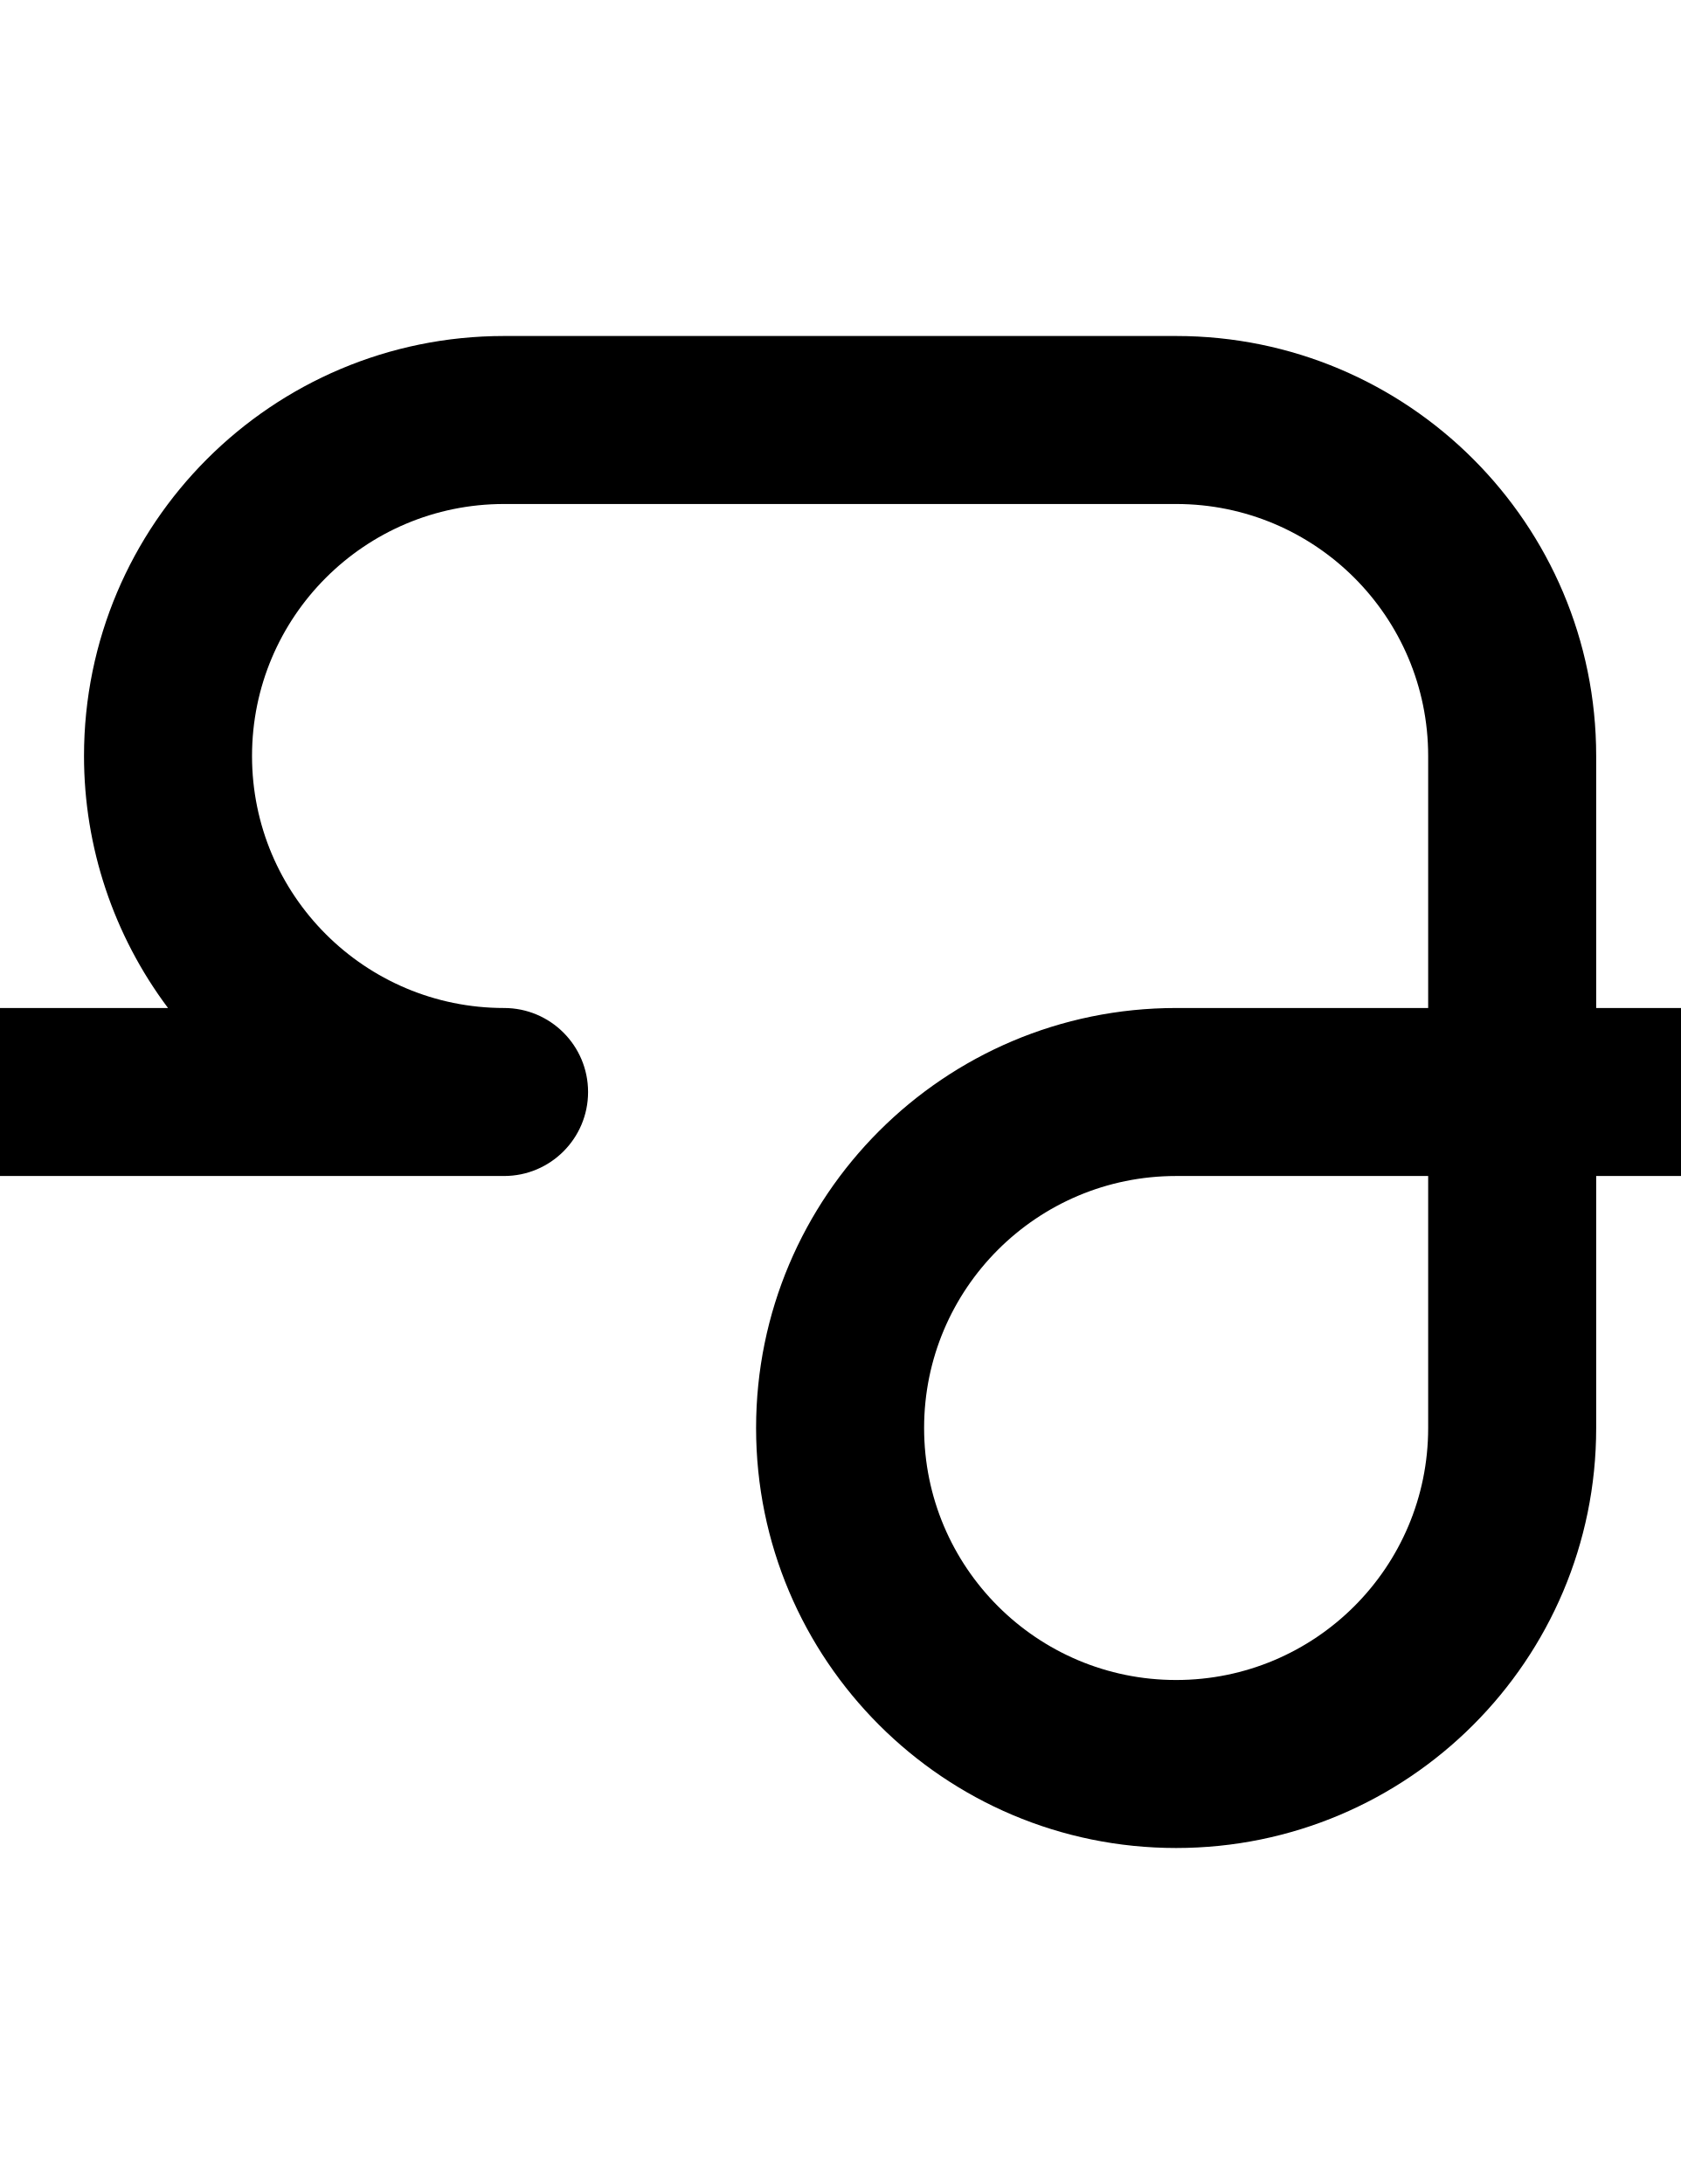
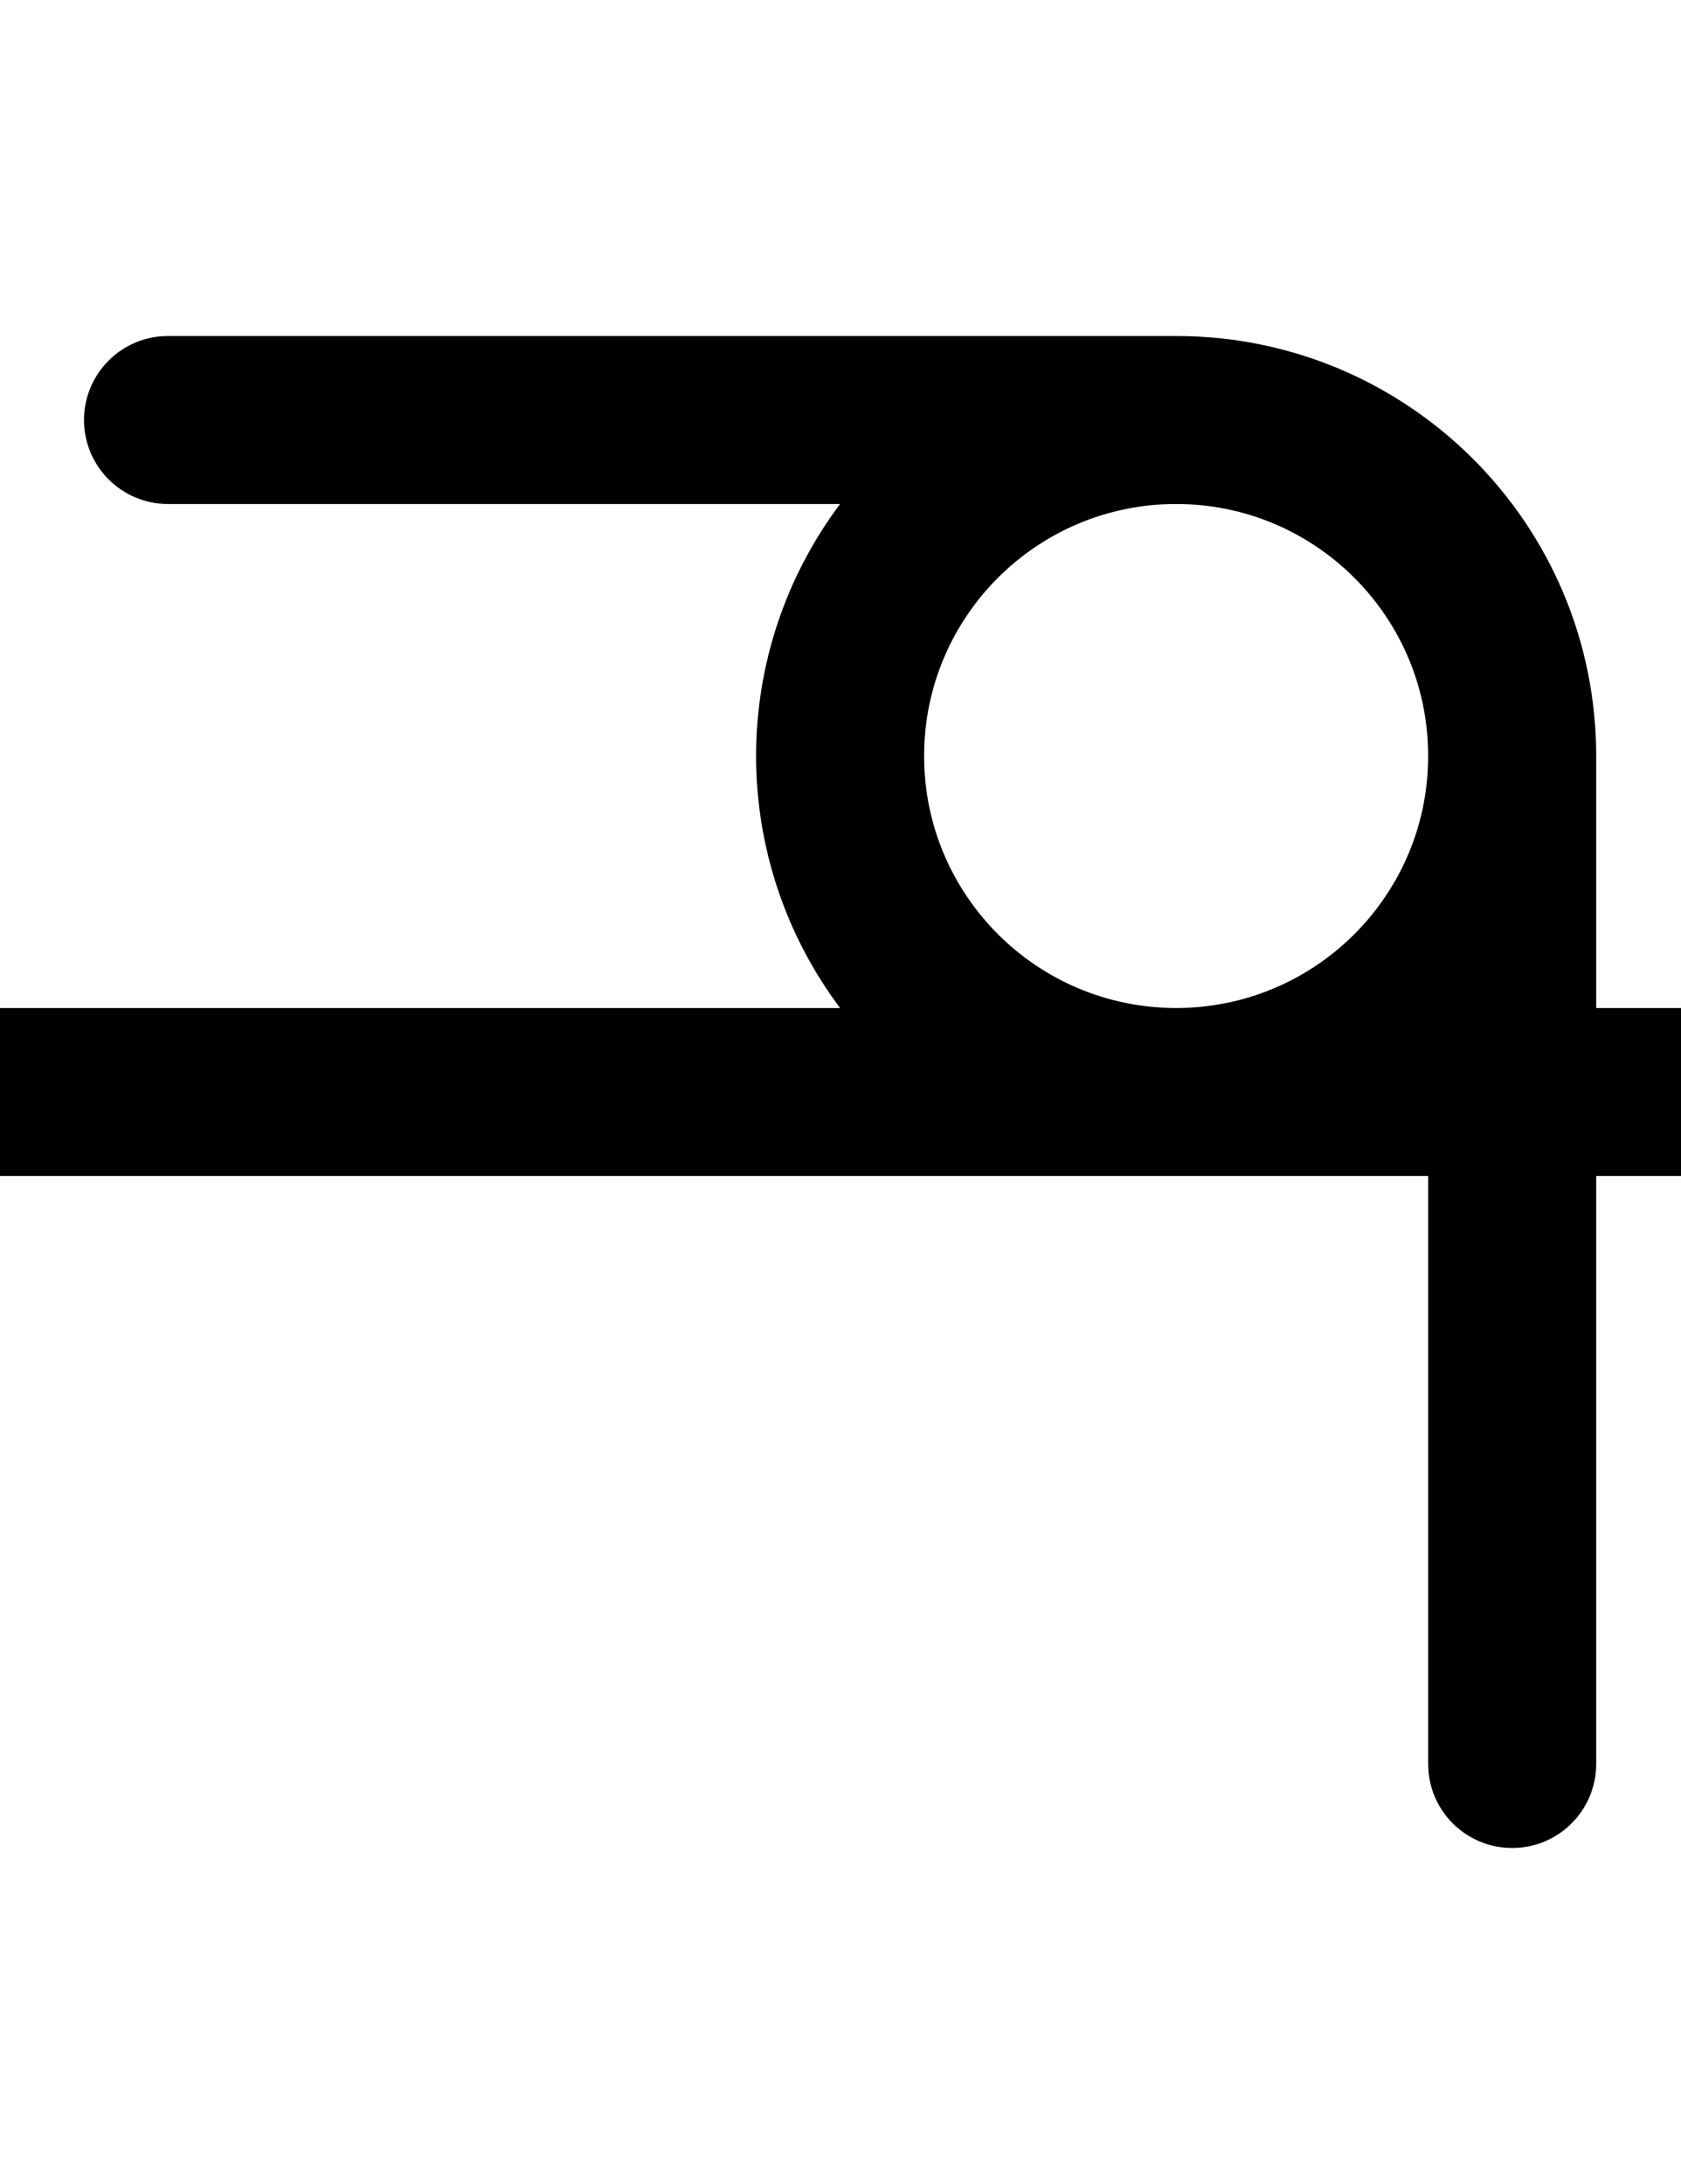
<svg xmlns="http://www.w3.org/2000/svg" width="500" height="650">
-   <path d="M 150 100 A 125 125 0 0 0 25 225 A 125 125 0 0 0 50 300 L 0 300 A 25 25 0 0 0 -25 325 A 25 25 0 0 0 0 350 L 150 350 A 25 25 0 0 0 175 325 A 25 25 0 0 0 150 300 A 75 75 0 0 1 75 225 A 75 75 0 0 1 150 150 L 225 150 L 275 150 L 350 150 A 75 75 0 0 1 425 225 L 425 300 L 350 300 A 125 125 0 0 0 225 425 A 125 125 0 0 0 350 550 A 125 125 0 0 0 475 425 L 475 350 L 500 350 A 25 25 0 0 0 525 325 A 25 25 0 0 0 500 300 L 475 300 L 475 225 A 125 125 0 0 0 350 100 L 275 100 L 225 100 L 150 100 z M 350 350 L 425 350 L 425 425 A 75 75 0 0 1 350 500 A 75 75 0 0 1 275 425 A 75 75 0 0 1 350 350 z " />
+   <path d="m 350,100 c 69.036,0 125,55.964 125,125 v 75 h 25 c 13.807,0 25,11.193 25,25 0,13.807 -11.193,25 -25,25 h -25 v 175 c 0,13.807 -11.193,25 -25,25 -13.807,0 -25,-11.193 -25,-25 V 350 H 0 c -13.807,0 -25,-11.193 -25,-25 0,-13.807 11.193,-25 25,-25 h 250 c -16.228,-21.637 -25,-47.954 -25,-75 0,-27.046 8.772,-53.363 25,-75 H 50 c -13.807,0 -25,-11.193 -25,-25 0,-13.807 11.193,-25 25,-25 z m 0,50 c -41.421,0 -75,33.579 -75,75 0,41.421 33.579,75 75,75 41.421,0 75,-33.579 75,-75 0,-41.421 -33.579,-75 -75,-75 z" />
</svg>
